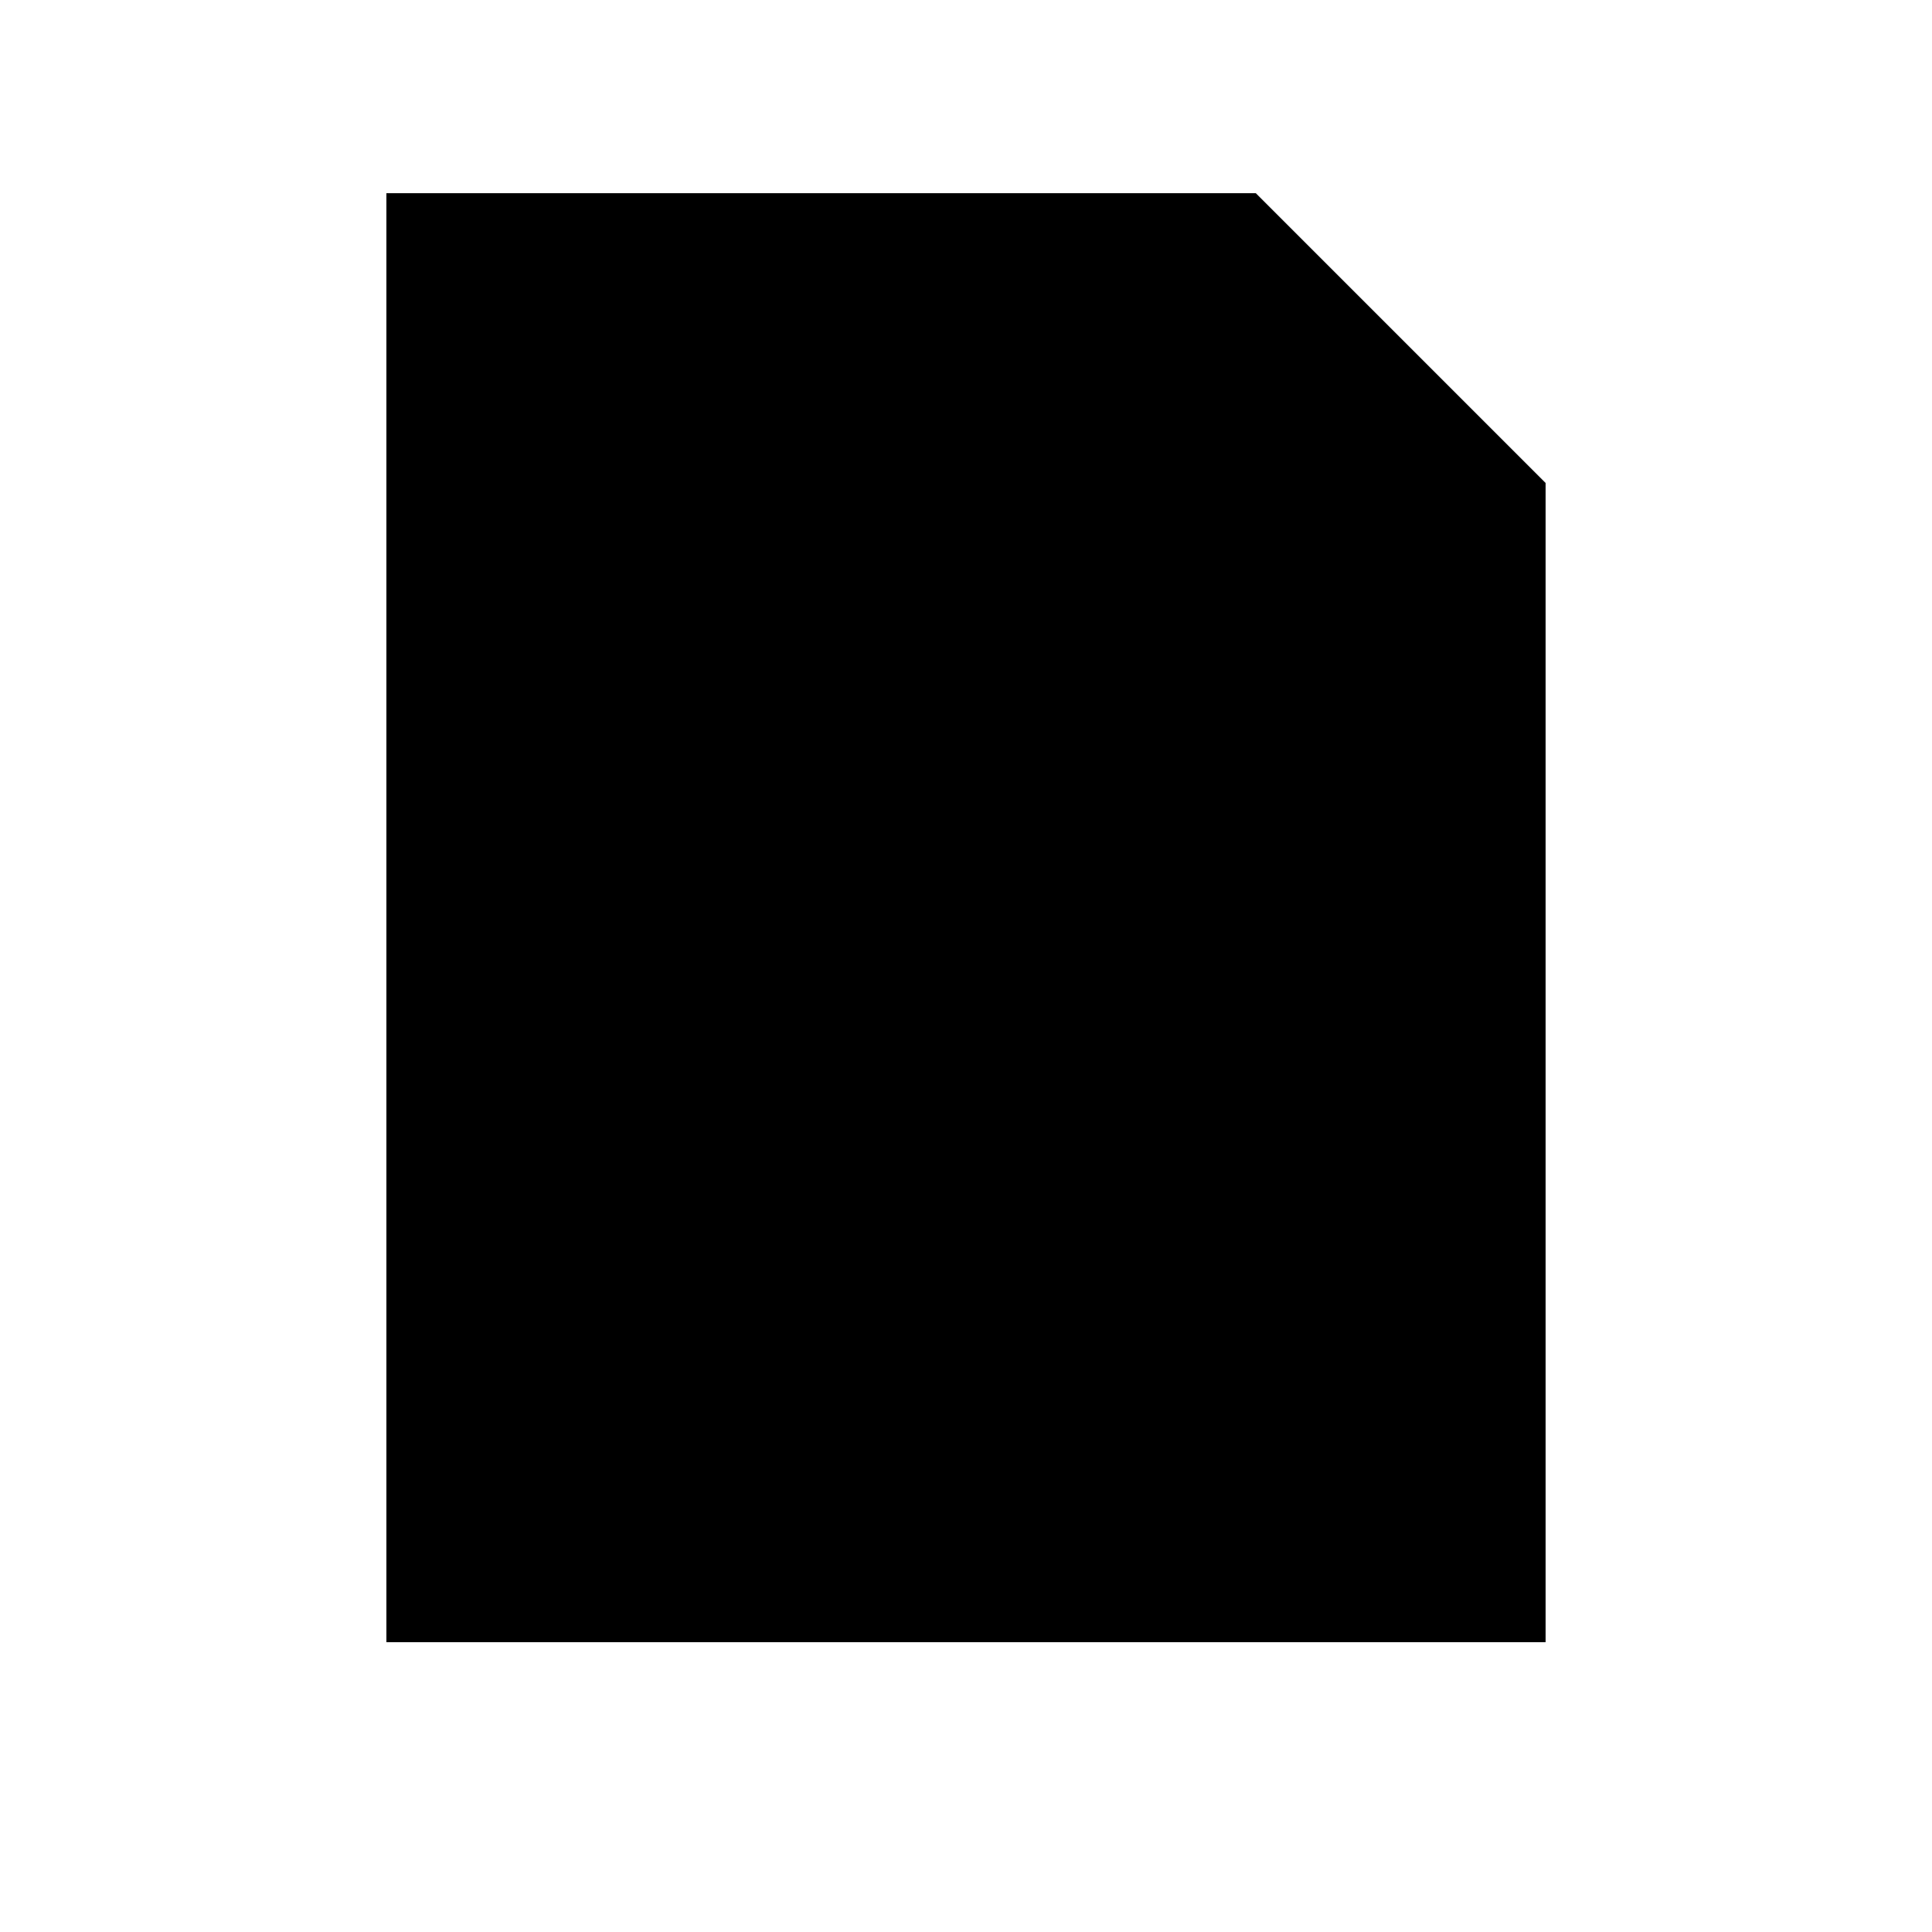
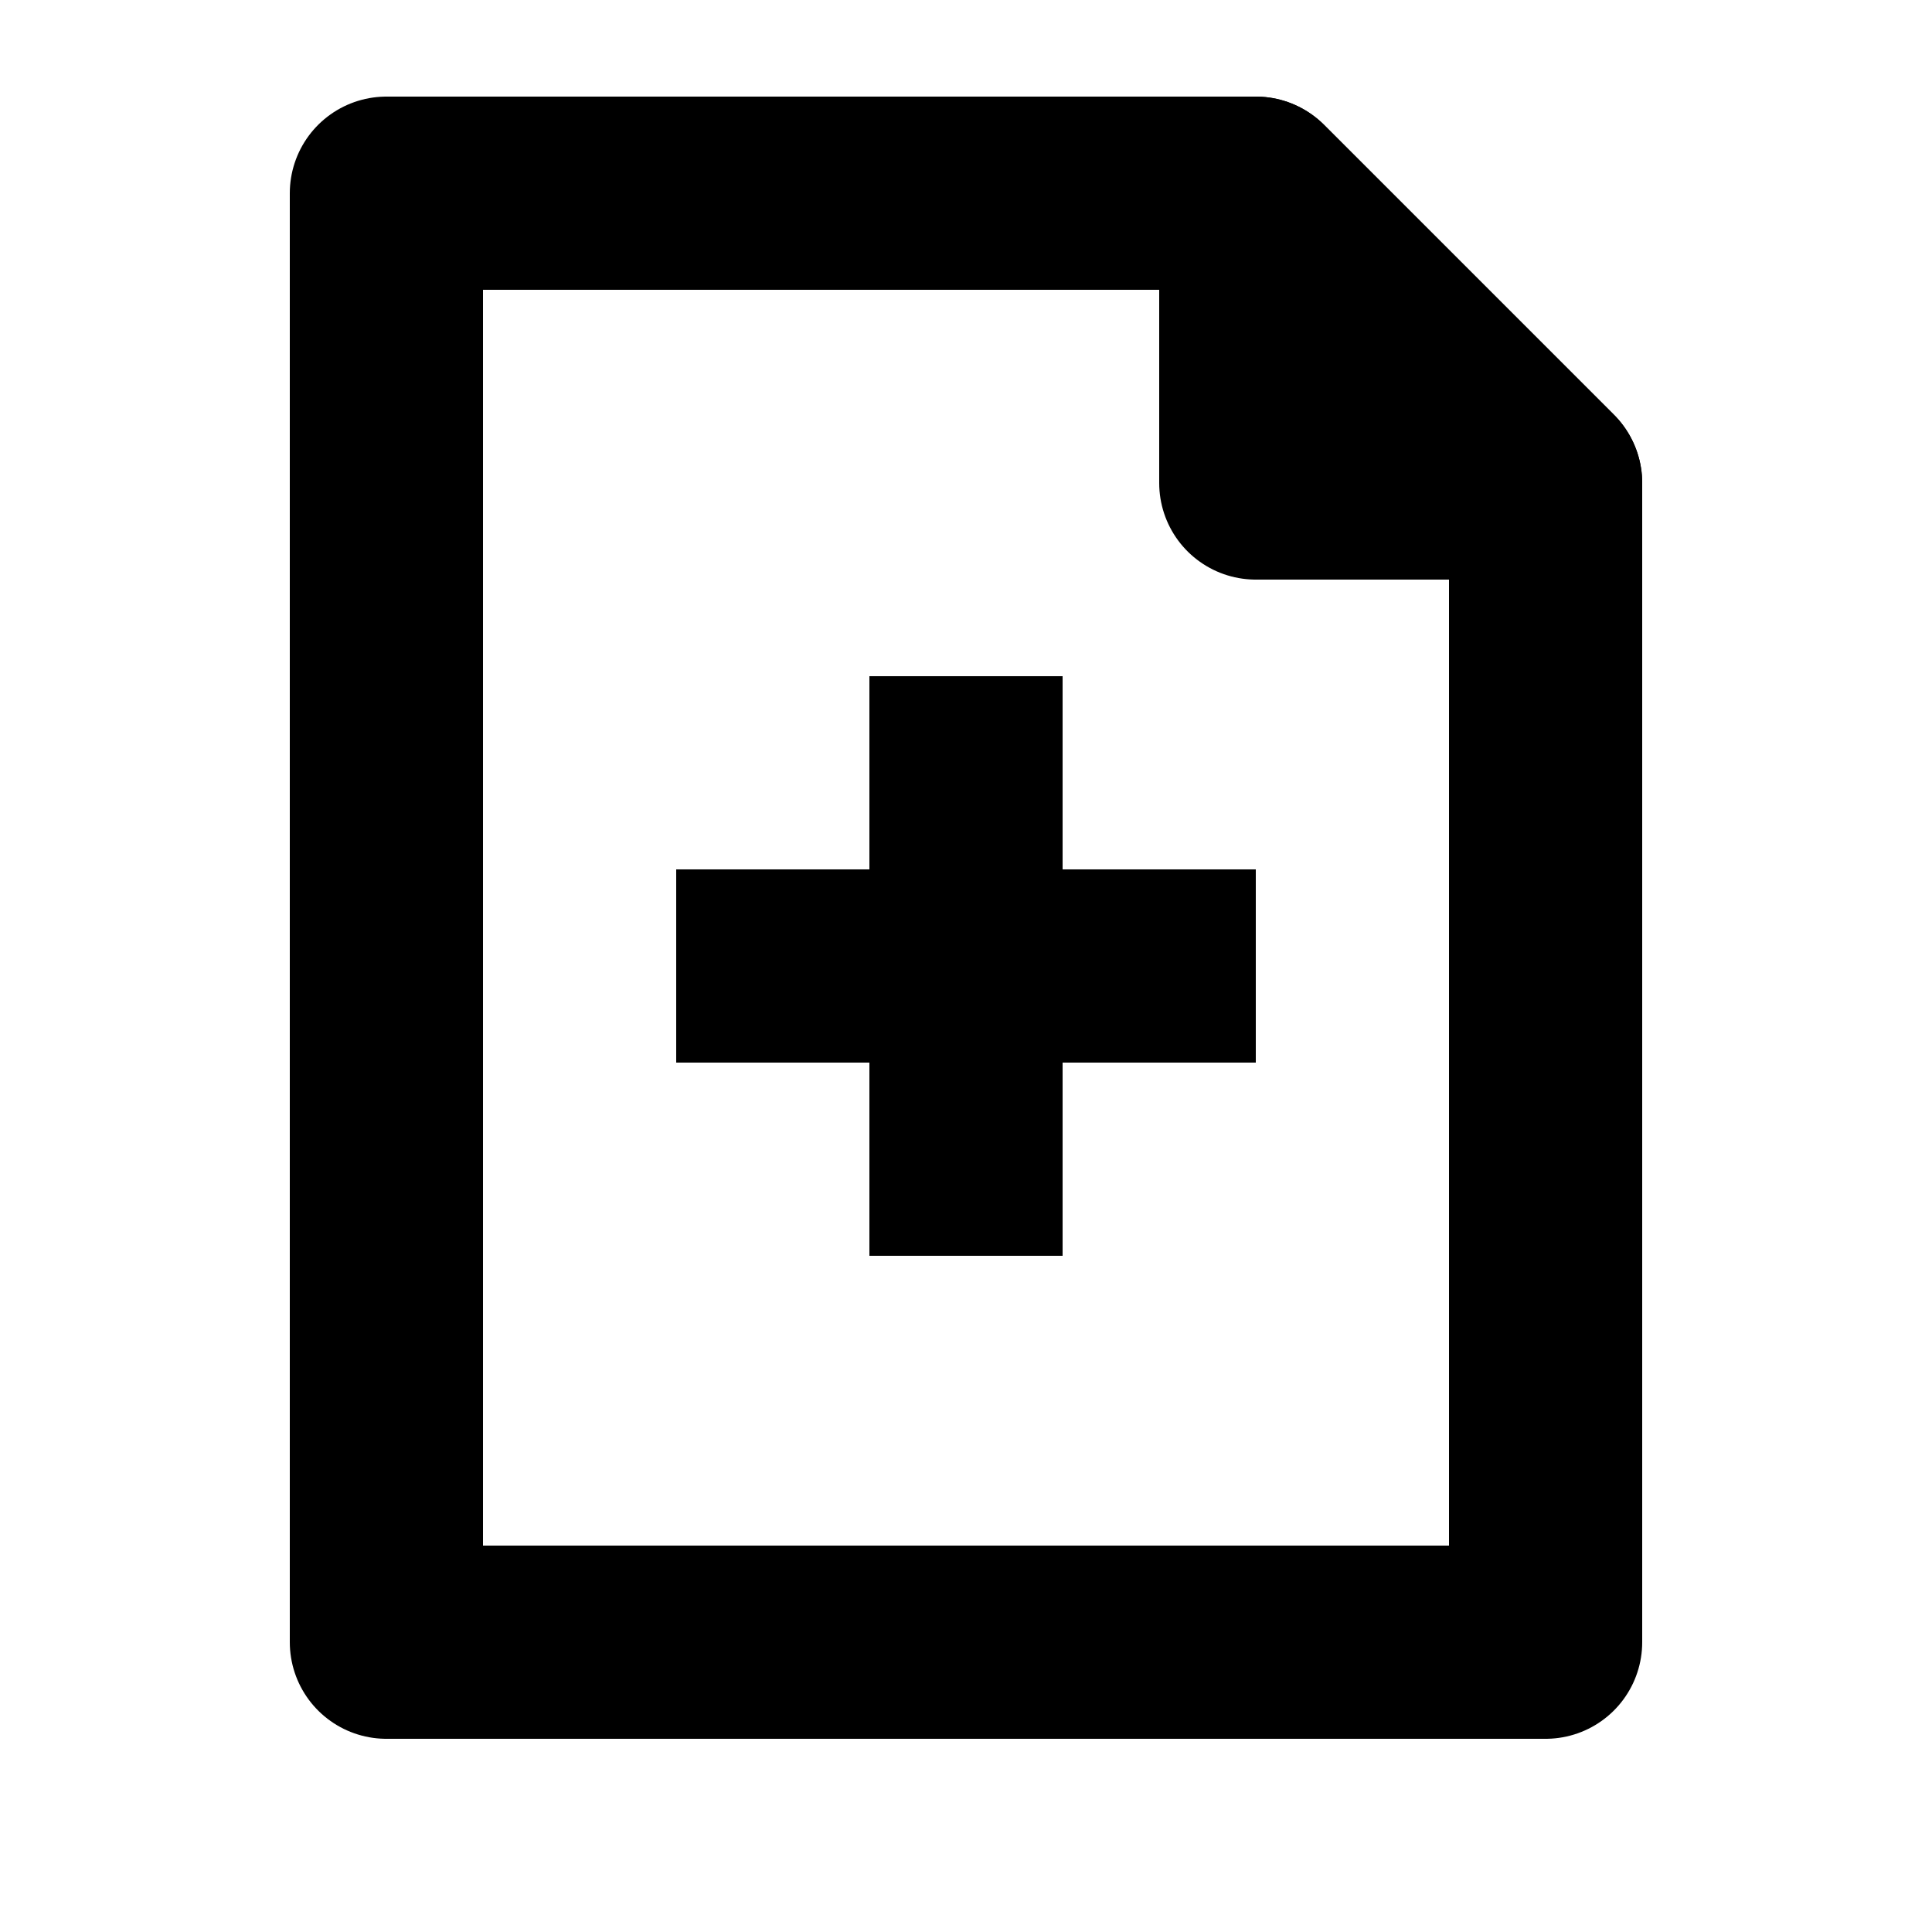
<svg xmlns="http://www.w3.org/2000/svg" width="20" height="20" viewBox="0 0 20 20" id="svg3342" version="1.1">
  <defs id="defs3344" />
  <g id="layer1" transform="translate(0,-1032.362)">
-     <path style="color:#000000;clip-rule:nonzero;display:inline;overflow:visible;visibility:visible;opacity:1;isolation:auto;mix-blend-mode:normal;color-interpolation:sRGB;color-interpolation-filters:linearRGB;solid-color:#000000;solid-opacity:1;fill:#000000;fill-opacity:1;fill-rule:nonzero;stroke:none;stroke-width:0;stroke-linecap:butt;stroke-linejoin:miter;stroke-miterlimit:4;stroke-dasharray:none;stroke-dashoffset:0;stroke-opacity:1;marker:none;color-rendering:auto;image-rendering:auto;shape-rendering:auto;text-rendering:auto;enable-background:accumulate" d="M 4,2 4,17 16,17 16,5 13,2 Z" id="rect4299" transform="translate(0,1032.362)" />
+     <path style="color:#000000;clip-rule:nonzero;display:inline;overflow:visible;visibility:visible;opacity:1;isolation:auto;mix-blend-mode:normal;color-interpolation:sRGB;color-interpolation-filters:linearRGB;solid-color:#000000;solid-opacity:1;fill:none;fill-opacity:1;fill-rule:nonzero;stroke:#000000;stroke-width:2;stroke-linecap:round;stroke-linejoin:round;stroke-miterlimit:4.1;stroke-dasharray:none;stroke-dashoffset:0;stroke-opacity:1;marker:none;color-rendering:auto;image-rendering:auto;shape-rendering:auto;text-rendering:auto;enable-background:accumulate" d="M 4,2 4,17 16,17 16,5 13,2 Z" id="rect4299" transform="translate(0,1032.362)" />
+     <path style="color:#000000;clip-rule:nonzero;display:inline;overflow:visible;visibility:visible;opacity:1;isolation:auto;mix-blend-mode:normal;color-interpolation:sRGB;color-interpolation-filters:linearRGB;solid-color:#000000;solid-opacity:1;fill:#000000;fill-opacity:1;fill-rule:nonzero;stroke:none;stroke-width:2;stroke-linecap:round;stroke-linejoin:round;stroke-miterlimit:4.1;stroke-dasharray:none;stroke-dashoffset:0;stroke-opacity:1;marker:none;color-rendering:auto;image-rendering:auto;shape-rendering:auto;text-rendering:auto;enable-background:accumulate" d="m 9,1039.362 0,2 -2,0 0,2 2,0 0,2 2,0 0,-2 2,0 0,-2 -2,0 0,-2 -2,0 z" id="rect4135" />
+     <path transform="translate(0,1032.362)" id="path4182" d="M 13,5 16,5 13,2 Z" style="color:#000000;clip-rule:nonzero;display:inline;overflow:visible;visibility:visible;opacity:1;isolation:auto;mix-blend-mode:normal;color-interpolation:sRGB;color-interpolation-filters:linearRGB;solid-color:#000000;solid-opacity:1;fill:none;fill-opacity:1;fill-rule:nonzero;stroke:#000000;stroke-width:2;stroke-linecap:round;stroke-linejoin:round;stroke-miterlimit:4.1;stroke-dasharray:none;stroke-dashoffset:0;stroke-opacity:1;marker:none;color-rendering:auto;image-rendering:auto;shape-rendering:auto;text-rendering:auto;enable-background:accumulate" />
  </g>
</svg>
